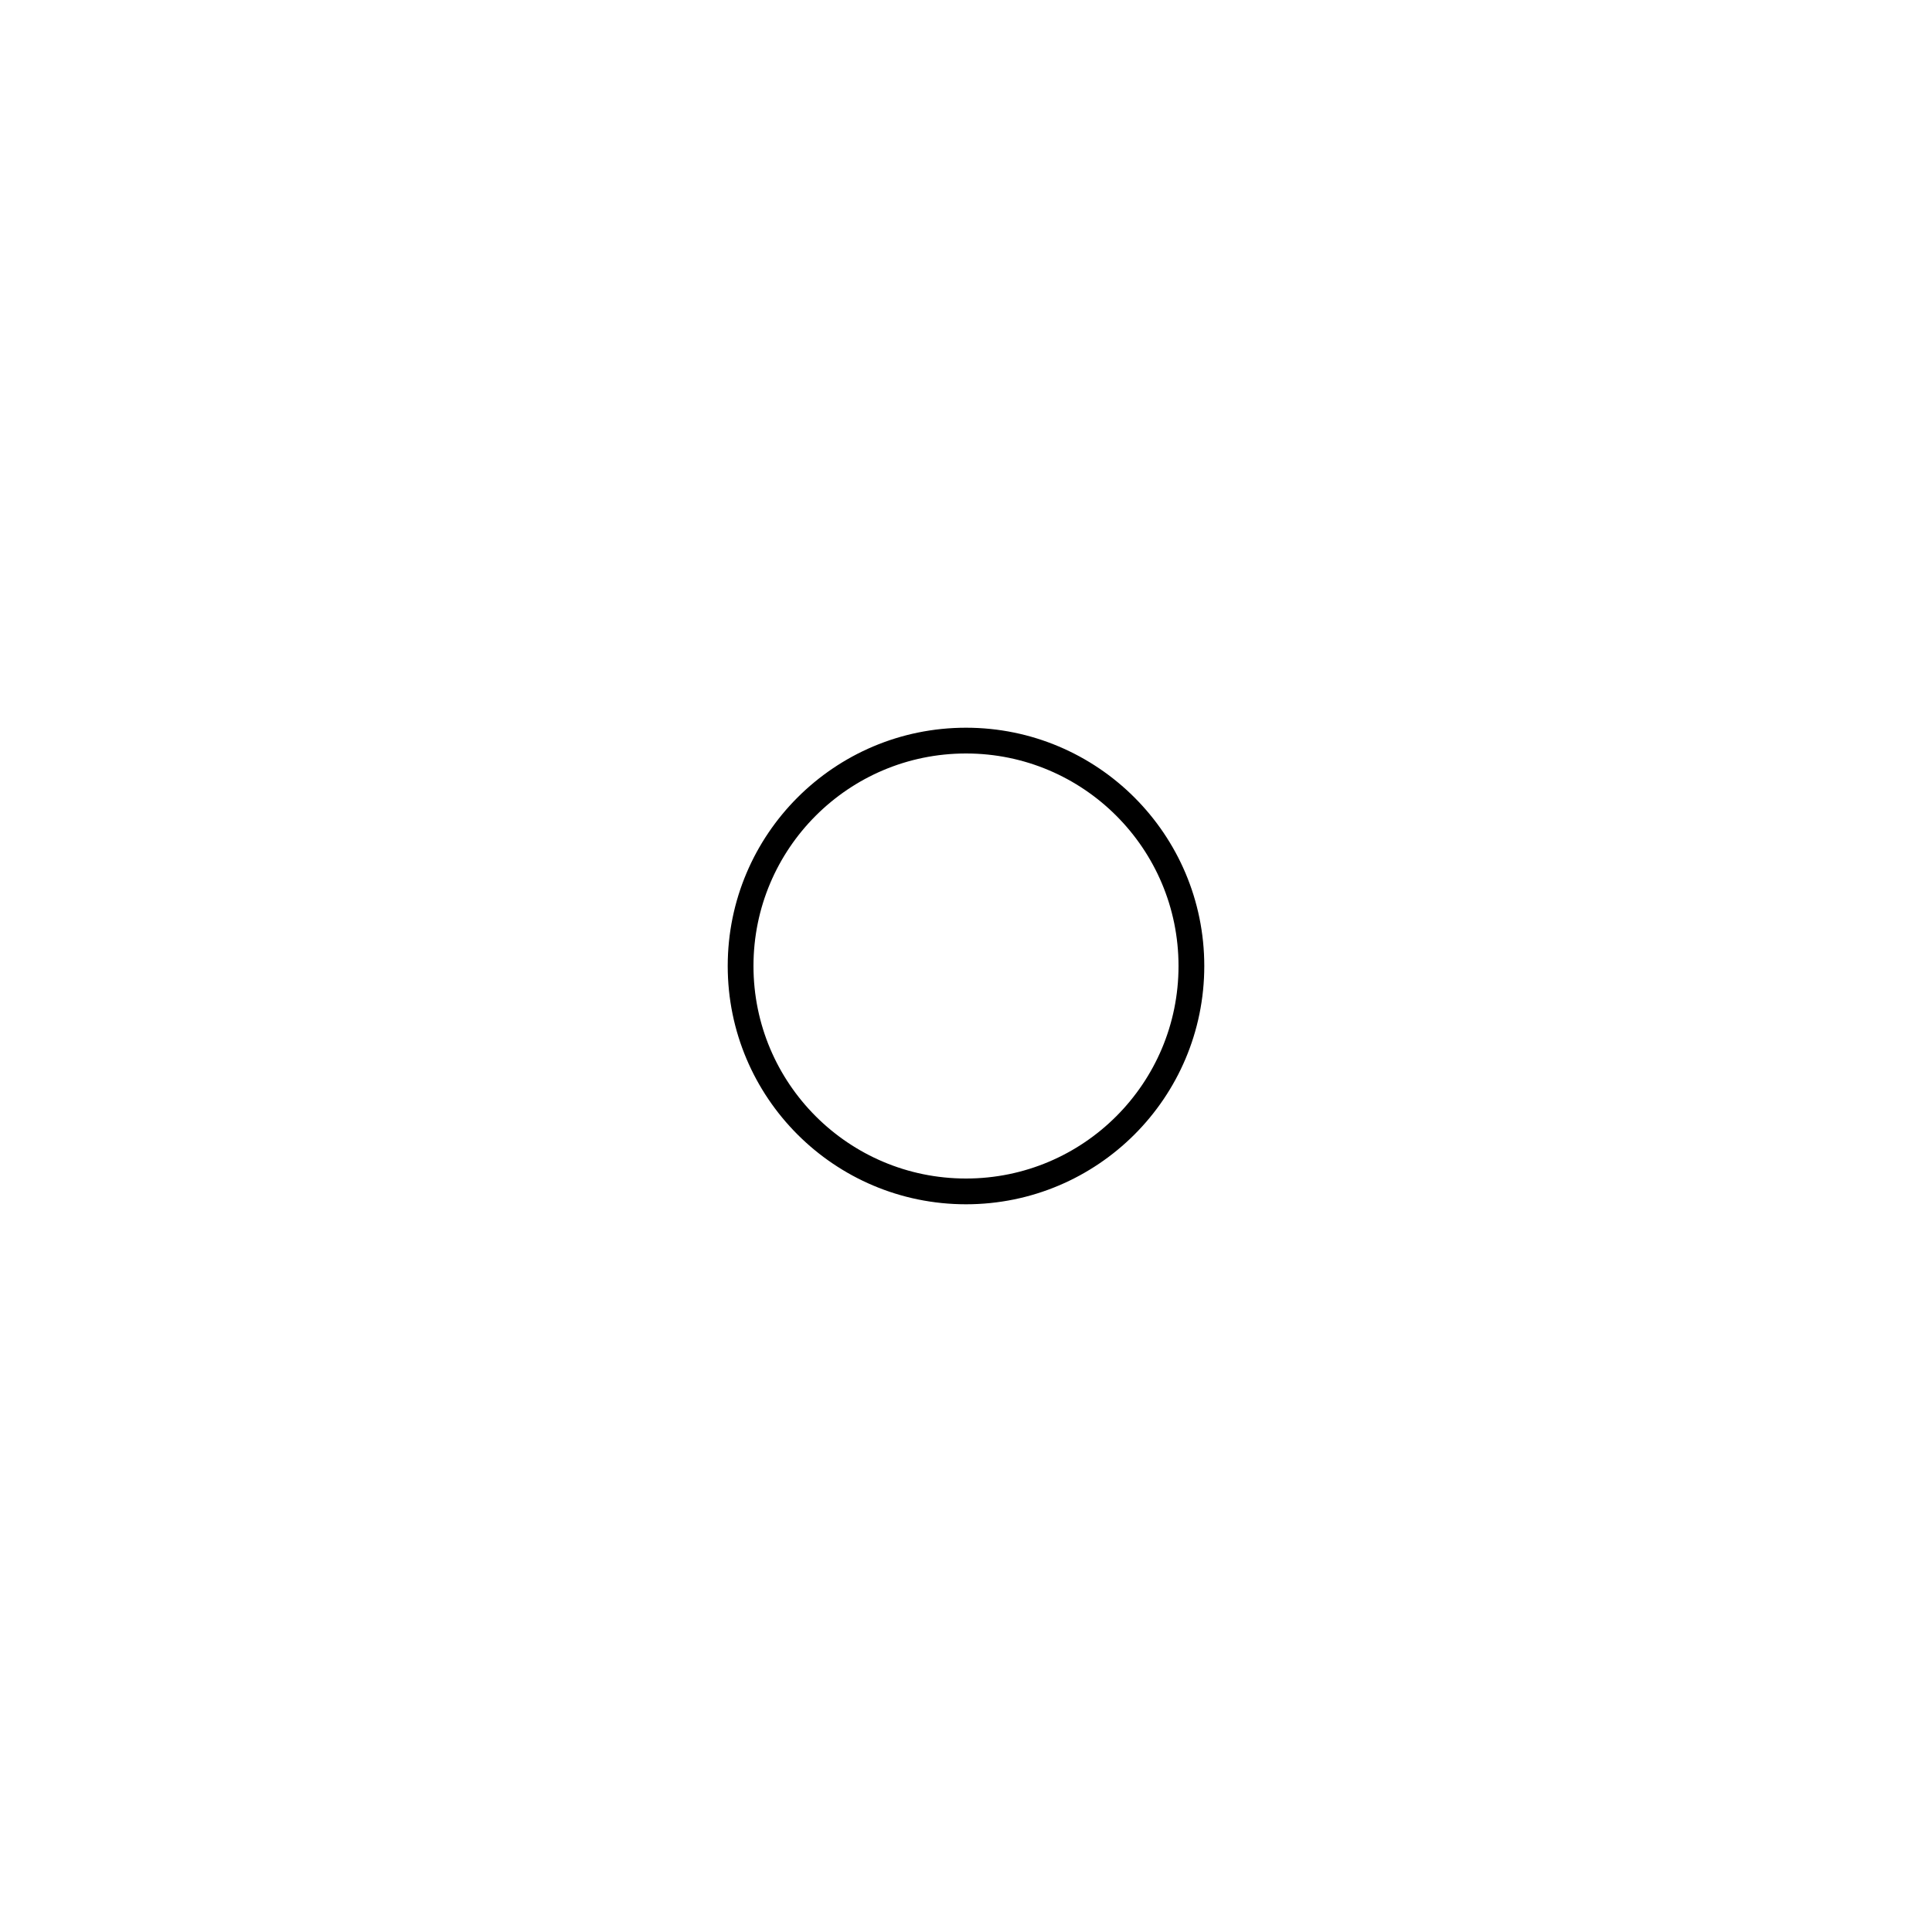
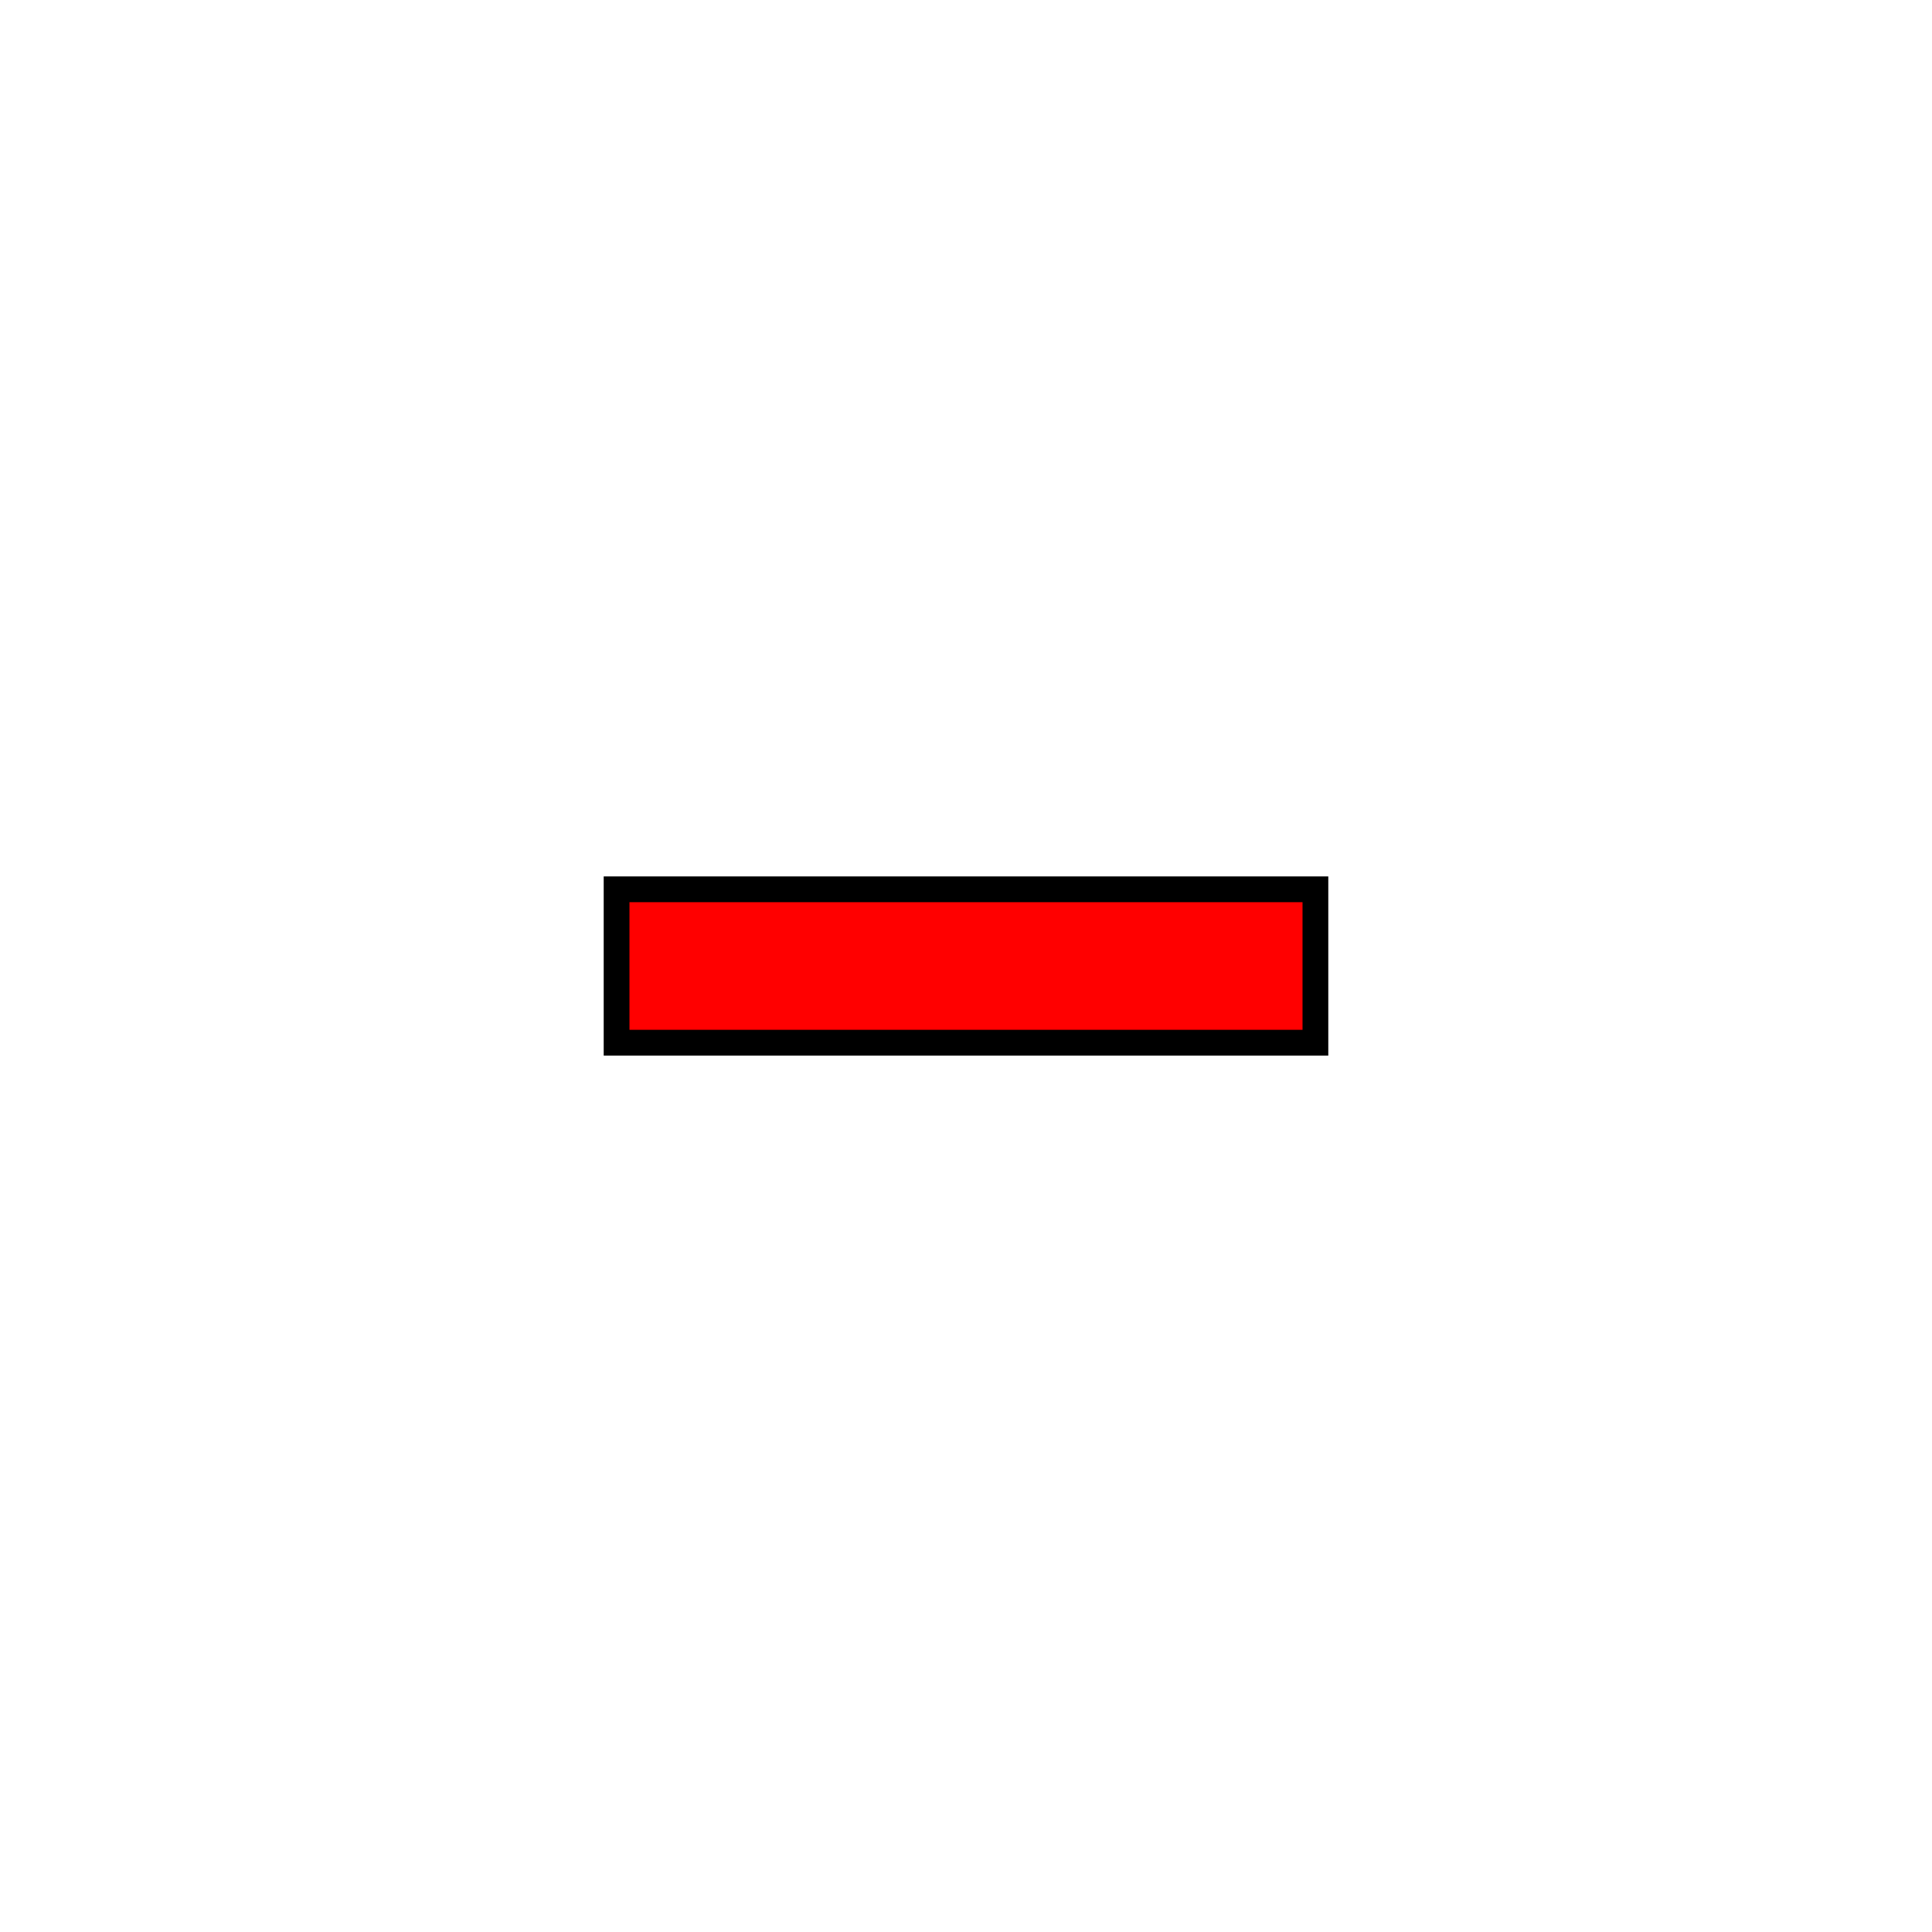
<svg xmlns="http://www.w3.org/2000/svg" version="1.1" width="300" height="300" viewBox="0 0 300 300" xml:space="preserve">
  <defs>
</defs>
  <rect x="0" y="0" width="100%" height="100%" fill="transparent" />
  <g transform="matrix(1 0 0 1 150 150)" id="02c07b35-ea04-4b5e-a13d-32c2edf39024">
    <rect style="stroke: none; stroke-width: 1; stroke-dasharray: none; stroke-linecap: butt; stroke-dashoffset: 0; stroke-linejoin: miter; stroke-miterlimit: 4; fill: rgb(255,255,255); fill-rule: nonzero; opacity: 1; visibility: hidden;" vector-effect="non-scaling-stroke" x="-150" y="-150" rx="0" ry="0" width="300" height="300" />
  </g>
  <g transform="matrix(Infinity NaN NaN Infinity 0 0)" id="27393920-157b-449c-b1c1-cf0401196ffe">
</g>
-   <g transform="matrix(1 0 0 1 150 150)" id="57c01c25-9501-407d-b0c8-f3c43b6f6e85">
-     <circle style="stroke: rgb(0,0,0); stroke-width: 4; stroke-dasharray: none; stroke-linecap: butt; stroke-dashoffset: 0; stroke-linejoin: miter; stroke-miterlimit: 4; fill: rgb(255,255,255); fill-rule: nonzero; opacity: 1;" vector-effect="non-scaling-stroke" cx="0" cy="0" r="35" />
+   <g transform="matrix(1.64 0 0 0.36 150 150)" id="1920e21c-ba9d-45a6-a857-f3f758d90755">
+     <rect style="stroke: rgb(0,0,0); stroke-width: 4; stroke-dasharray: none; stroke-linecap: butt; stroke-dashoffset: 0; stroke-linejoin: miter; stroke-miterlimit: 4; fill: rgb(255,0,0); fill-rule: nonzero; opacity: 1;" vector-effect="non-scaling-stroke" x="-33.084" y="-33.084" rx="0" ry="0" width="66.167" height="66.167" />
  </g>
</svg>
